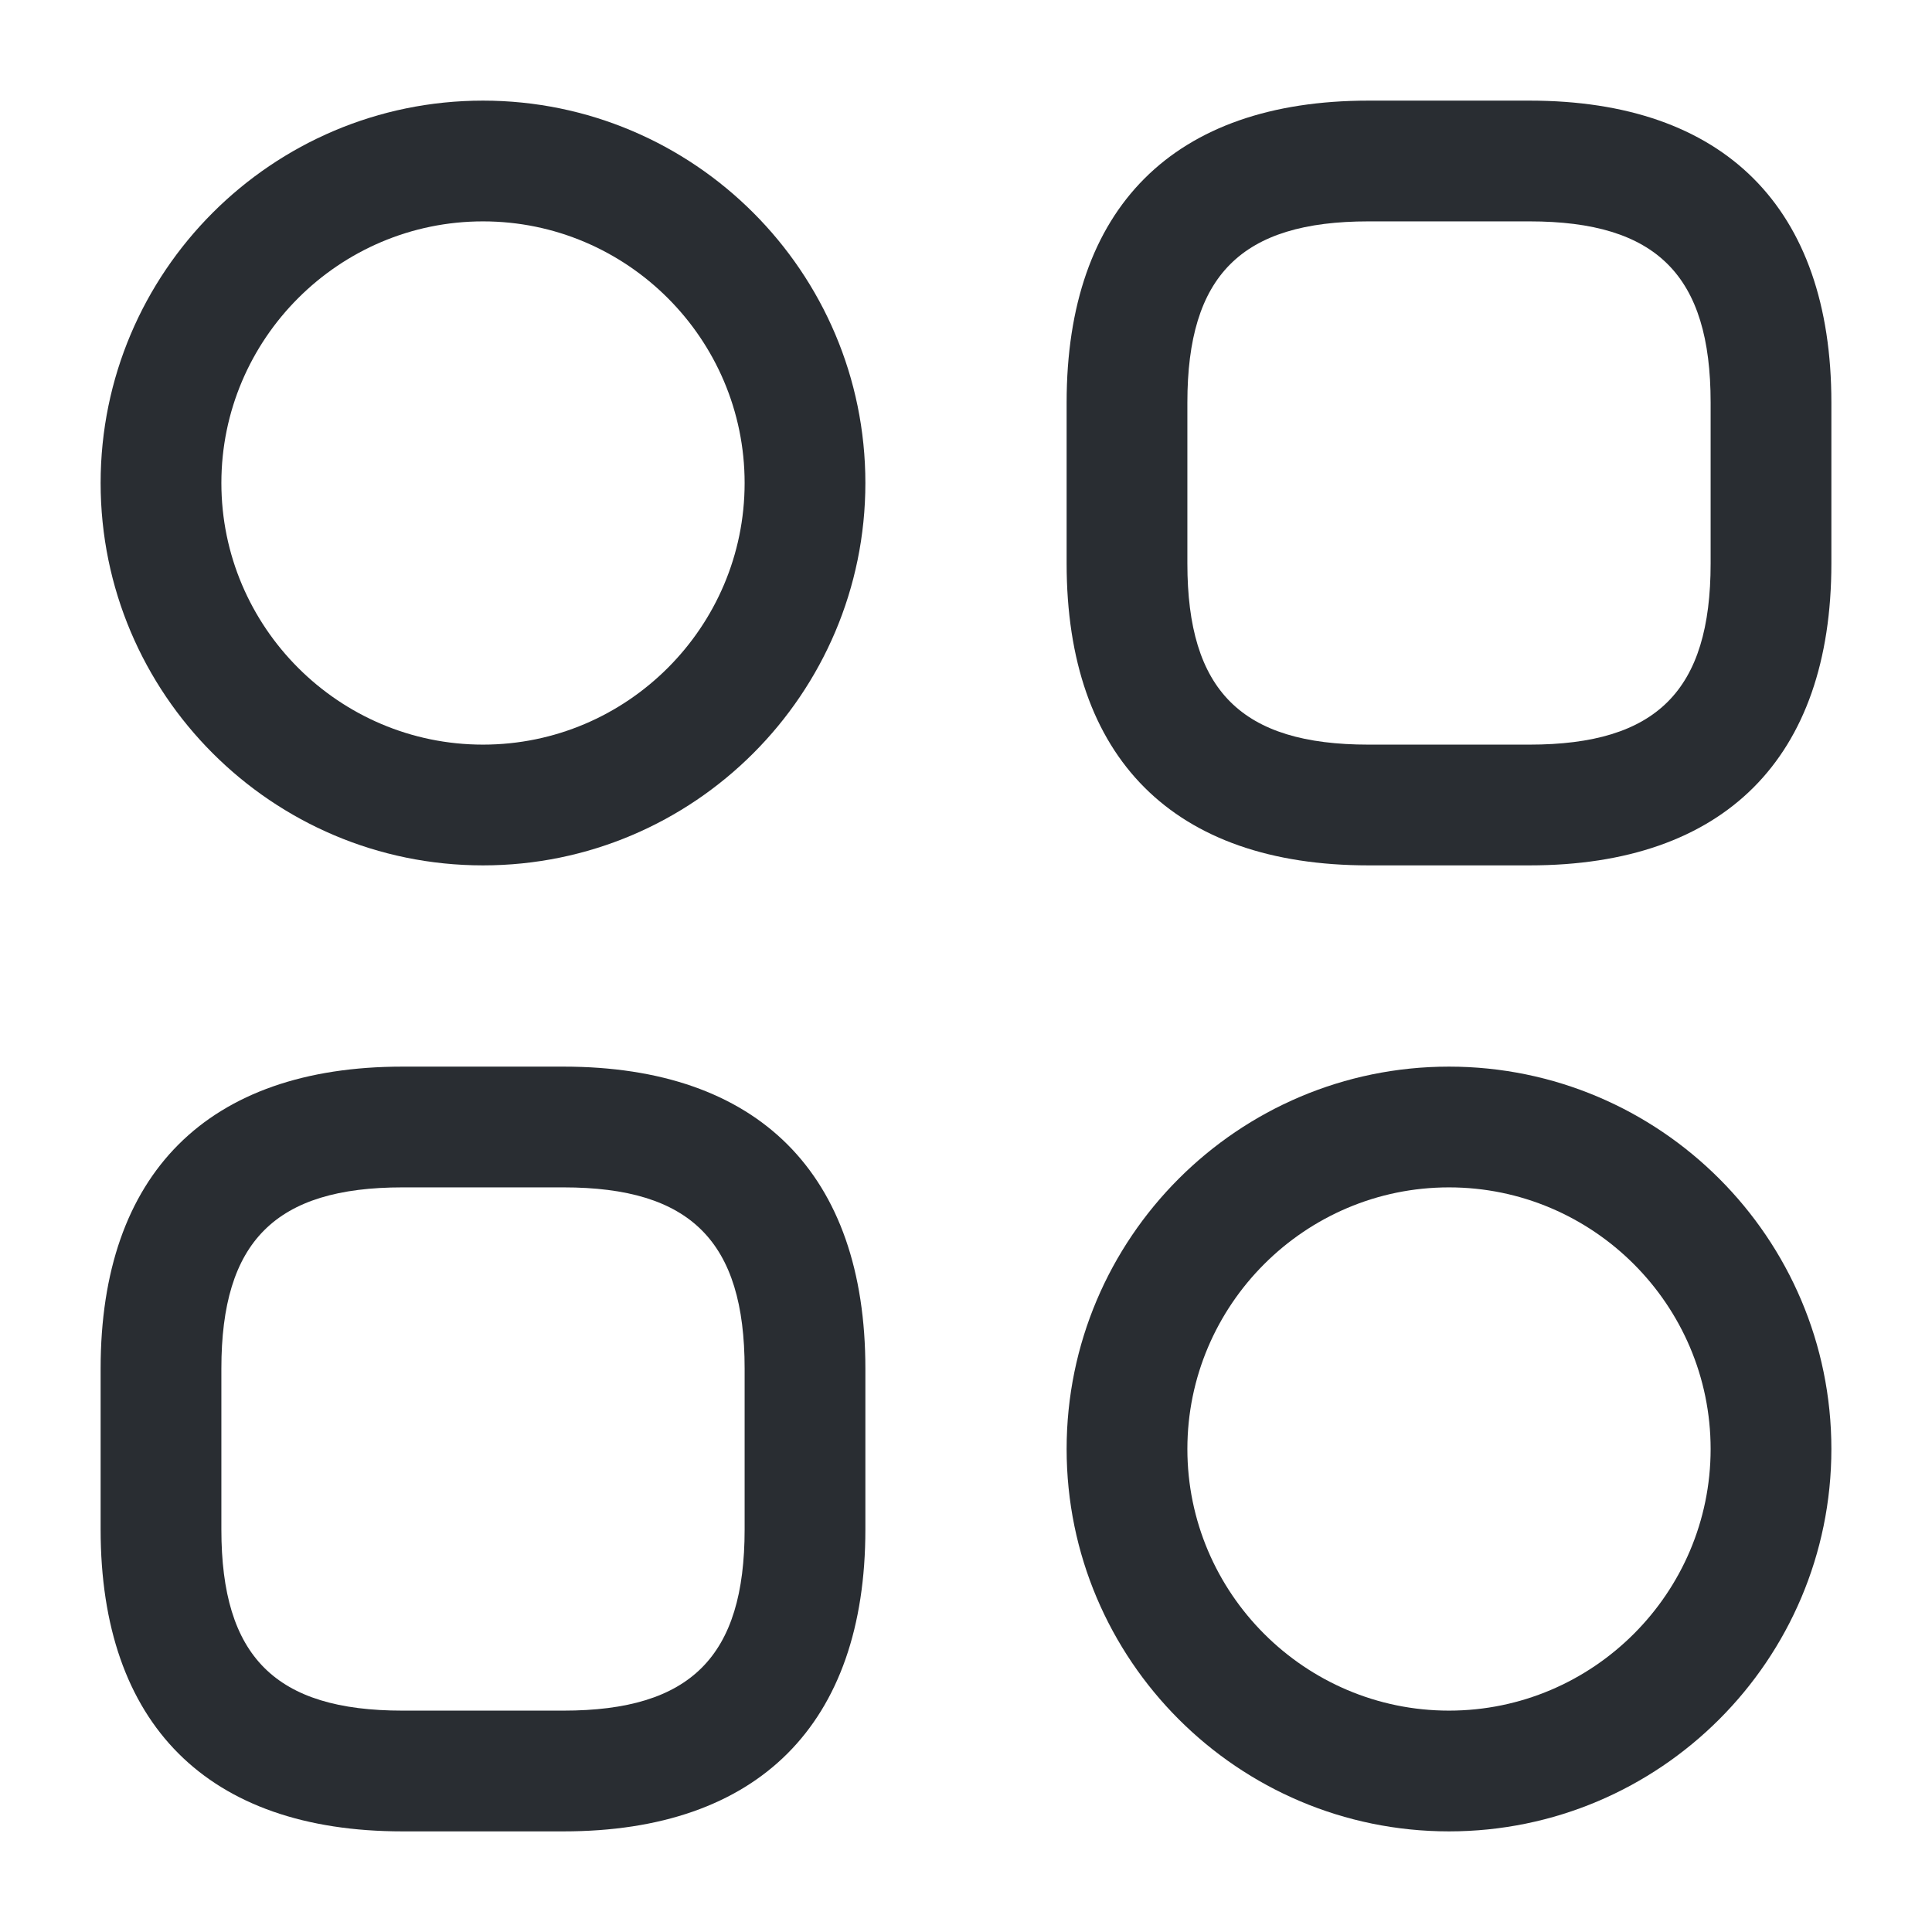
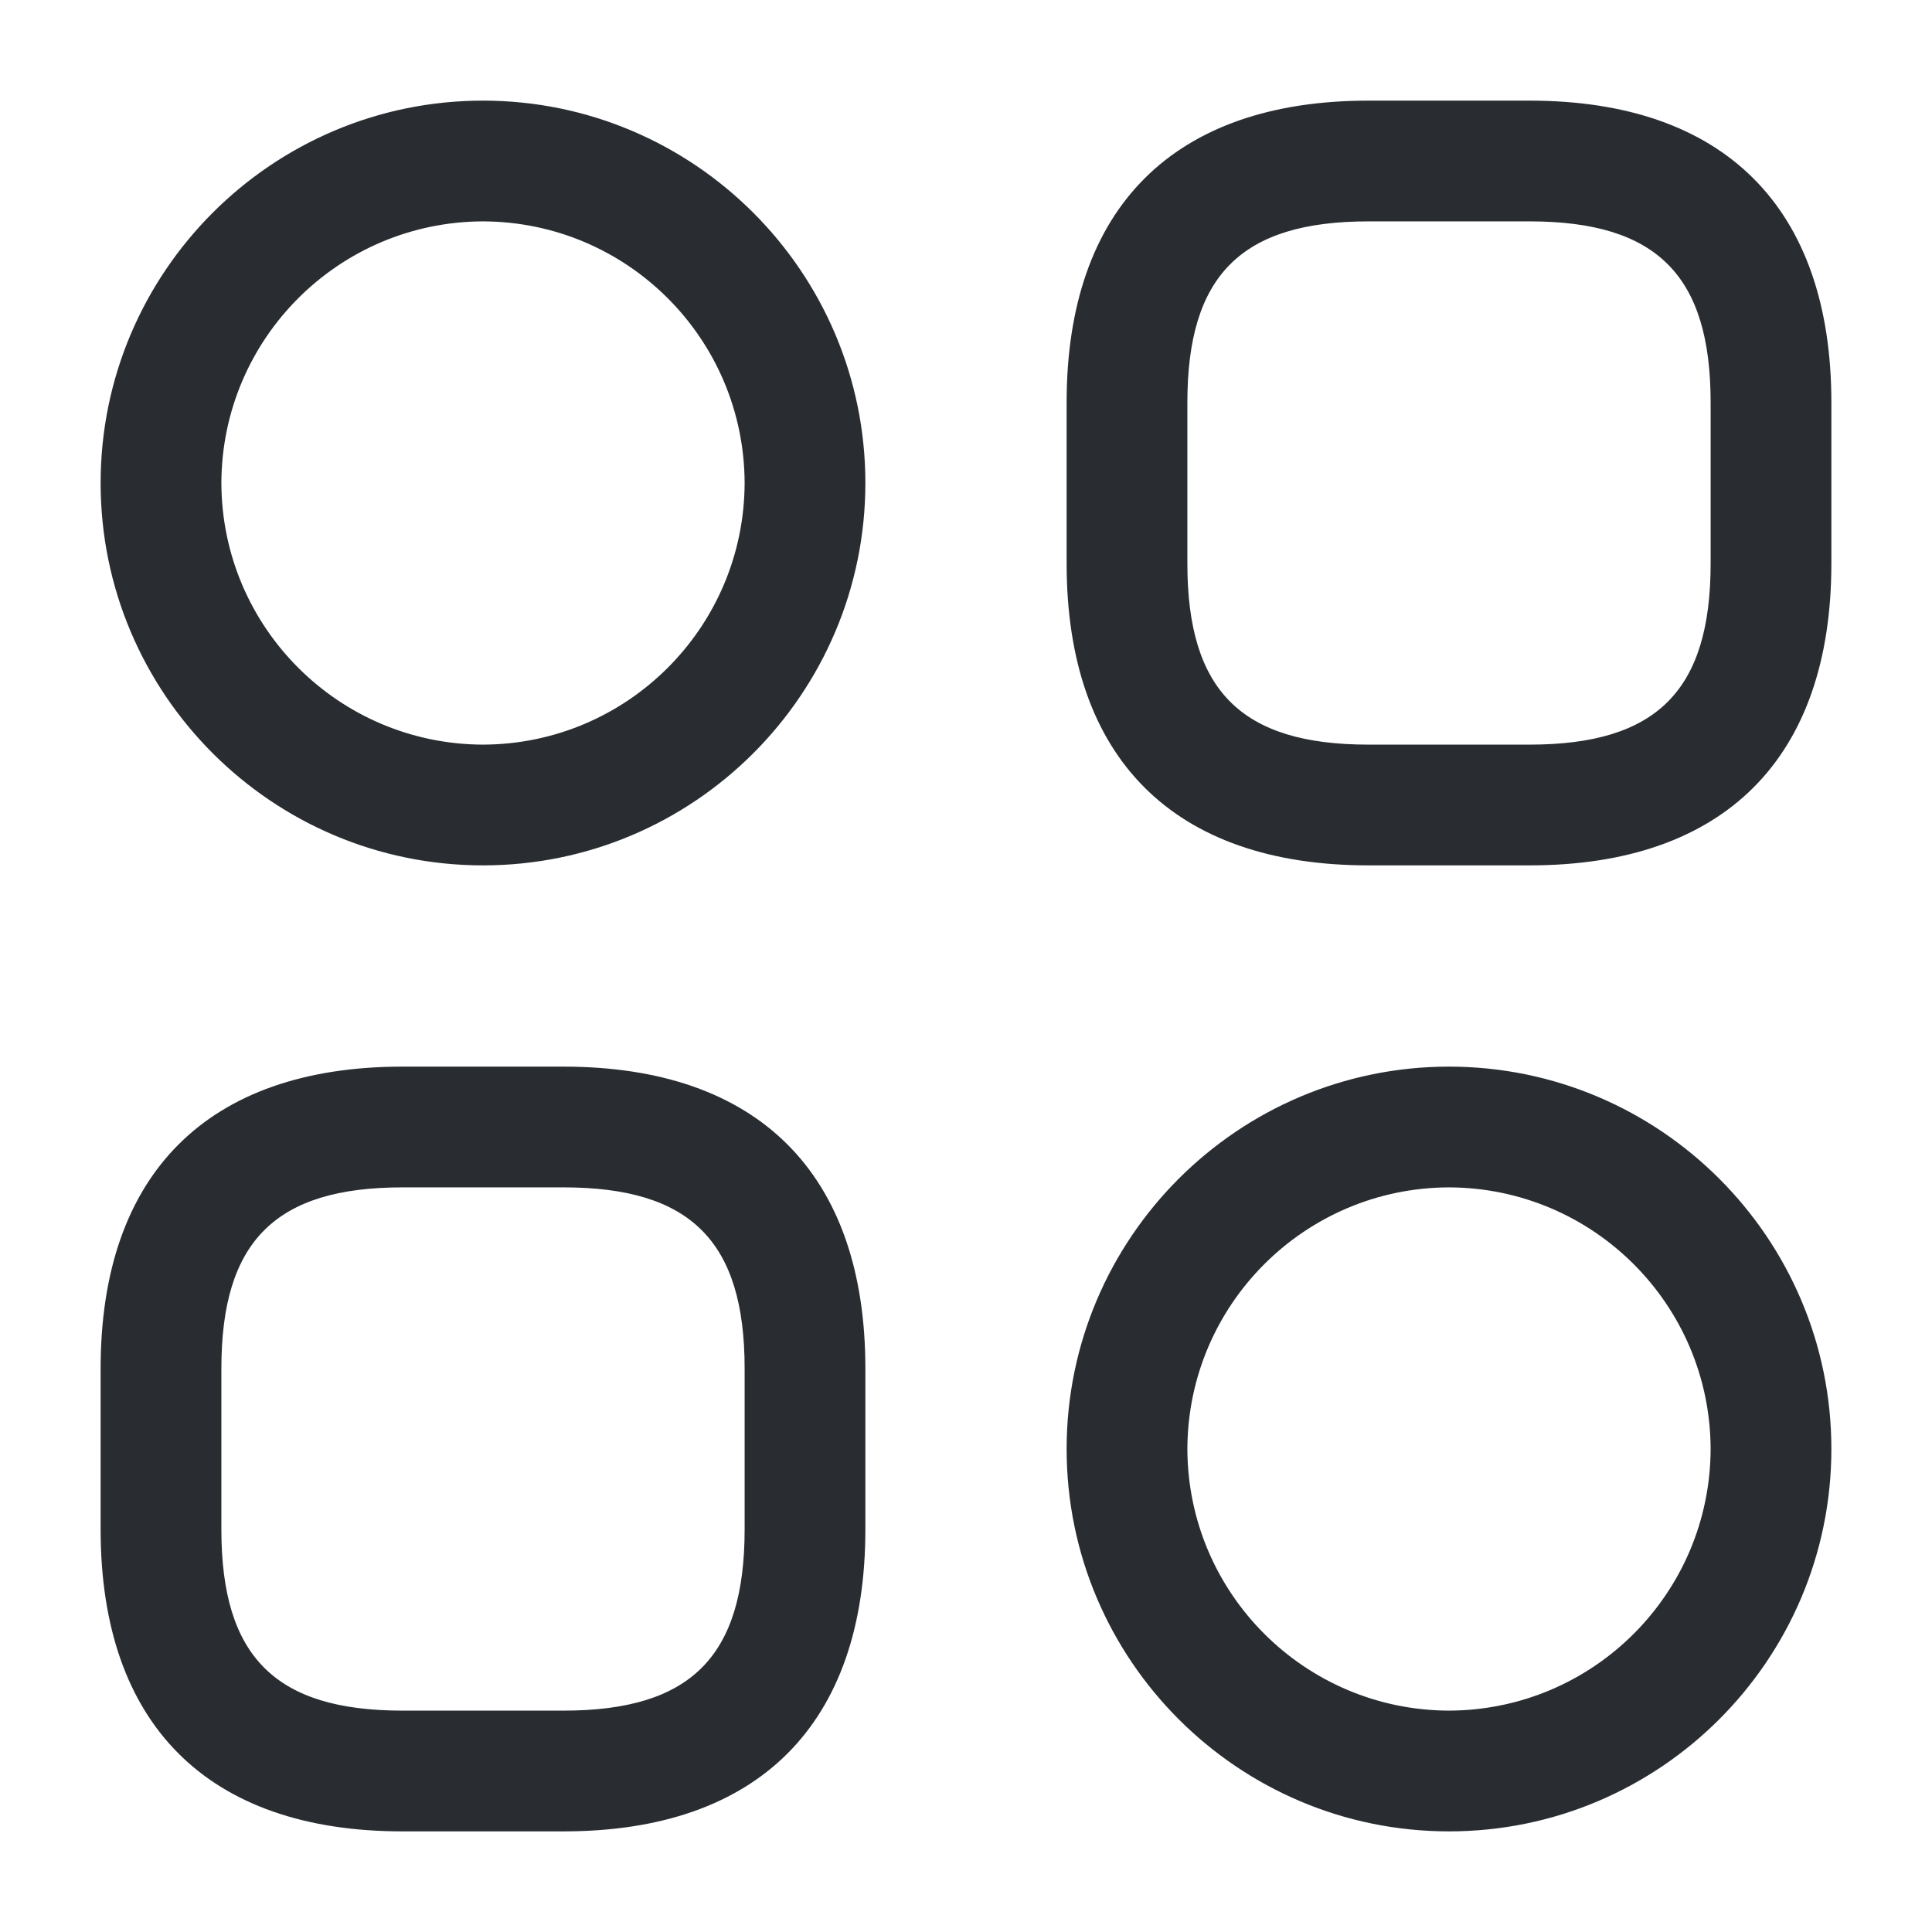
- <svg xmlns="http://www.w3.org/2000/svg" width="24" height="24" viewBox="0 0 24 24" fill="none">
-   <path d="M19 10.75H17C14.58 10.75 13.25 9.42 13.25 7V5C13.25 2.58 14.58 1.25 17 1.25H19C21.42 1.25 22.75 2.58 22.75 5V7C22.75 9.42 21.42 10.75 19 10.75ZM17 2.75C15.42 2.75 14.75 3.42 14.75 5V7C14.75 8.58 15.42 9.25 17 9.25H19C20.58 9.25 21.25 8.58 21.25 7V5C21.25 3.42 20.58 2.75 19 2.75H17Z" fill="#292D32" />
-   <path d="M7 22.75H5C2.58 22.75 1.25 21.42 1.25 19V17C1.25 14.58 2.58 13.25 5 13.25H7C9.42 13.25 10.75 14.58 10.75 17V19C10.75 21.42 9.42 22.75 7 22.75ZM5 14.75C3.42 14.75 2.75 15.42 2.75 17V19C2.75 20.58 3.42 21.25 5 21.25H7C8.58 21.25 9.25 20.58 9.25 19V17C9.25 15.42 8.58 14.75 7 14.75H5Z" fill="#292D32" />
-   <path d="M6 10.75C3.38 10.75 1.25 8.62 1.25 6C1.25 3.38 3.38 1.25 6 1.25C8.62 1.25 10.75 3.38 10.75 6C10.75 8.62 8.62 10.75 6 10.75ZM6 2.75C4.21 2.75 2.75 4.21 2.75 6C2.75 7.79 4.21 9.25 6 9.25C7.79 9.25 9.25 7.79 9.25 6C9.25 4.21 7.79 2.75 6 2.75Z" fill="#292D32" />
-   <path d="M18 22.75C15.38 22.75 13.25 20.62 13.25 18C13.25 15.38 15.38 13.25 18 13.25C20.62 13.25 22.75 15.38 22.75 18C22.75 20.62 20.62 22.75 18 22.75ZM18 14.75C16.21 14.75 14.75 16.21 14.75 18C14.75 19.79 16.21 21.25 18 21.25C19.79 21.25 21.25 19.79 21.25 18C21.25 16.21 19.79 14.75 18 14.75Z" fill="#292D32" />
+ <svg xmlns="http://www.w3.org/2000/svg" width="24" height="24" fill="#292d32">
+   <path d="M19 10.75h-2c-2.42 0-3.75-1.33-3.75-3.75V5c0-2.42 1.33-3.75 3.75-3.75h2c2.42 0 3.75 1.33 3.75 3.75v2c0 2.42-1.33 3.75-3.75 3.75zm-2-8c-1.58 0-2.25.67-2.25 2.25v2c0 1.58.67 2.25 2.25 2.25h2c1.58 0 2.25-.67 2.25-2.25V5c0-1.58-.67-2.25-2.25-2.25h-2zm-10 20H5c-2.42 0-3.75-1.33-3.75-3.75v-2c0-2.42 1.33-3.75 3.75-3.75h2c2.42 0 3.75 1.33 3.75 3.75v2c0 2.42-1.33 3.75-3.75 3.75zm-2-8c-1.58 0-2.25.67-2.25 2.25v2c0 1.58.67 2.25 2.25 2.25h2c1.58 0 2.25-.67 2.25-2.25v-2c0-1.58-.67-2.25-2.25-2.25H5zm1-4c-2.62 0-4.75-2.13-4.75-4.75S3.38 1.25 6 1.25 10.75 3.38 10.75 6 8.62 10.75 6 10.75zm0-8A3.26 3.26 0 0 0 2.75 6 3.26 3.26 0 0 0 6 9.25 3.26 3.26 0 0 0 9.25 6 3.26 3.26 0 0 0 6 2.75zm12 20c-2.62 0-4.75-2.13-4.75-4.75s2.13-4.75 4.75-4.75 4.75 2.13 4.75 4.75-2.13 4.75-4.75 4.75zm0-8A3.26 3.26 0 0 0 14.75 18 3.26 3.26 0 0 0 18 21.25 3.26 3.26 0 0 0 21.25 18 3.26 3.26 0 0 0 18 14.75z" />
</svg>
